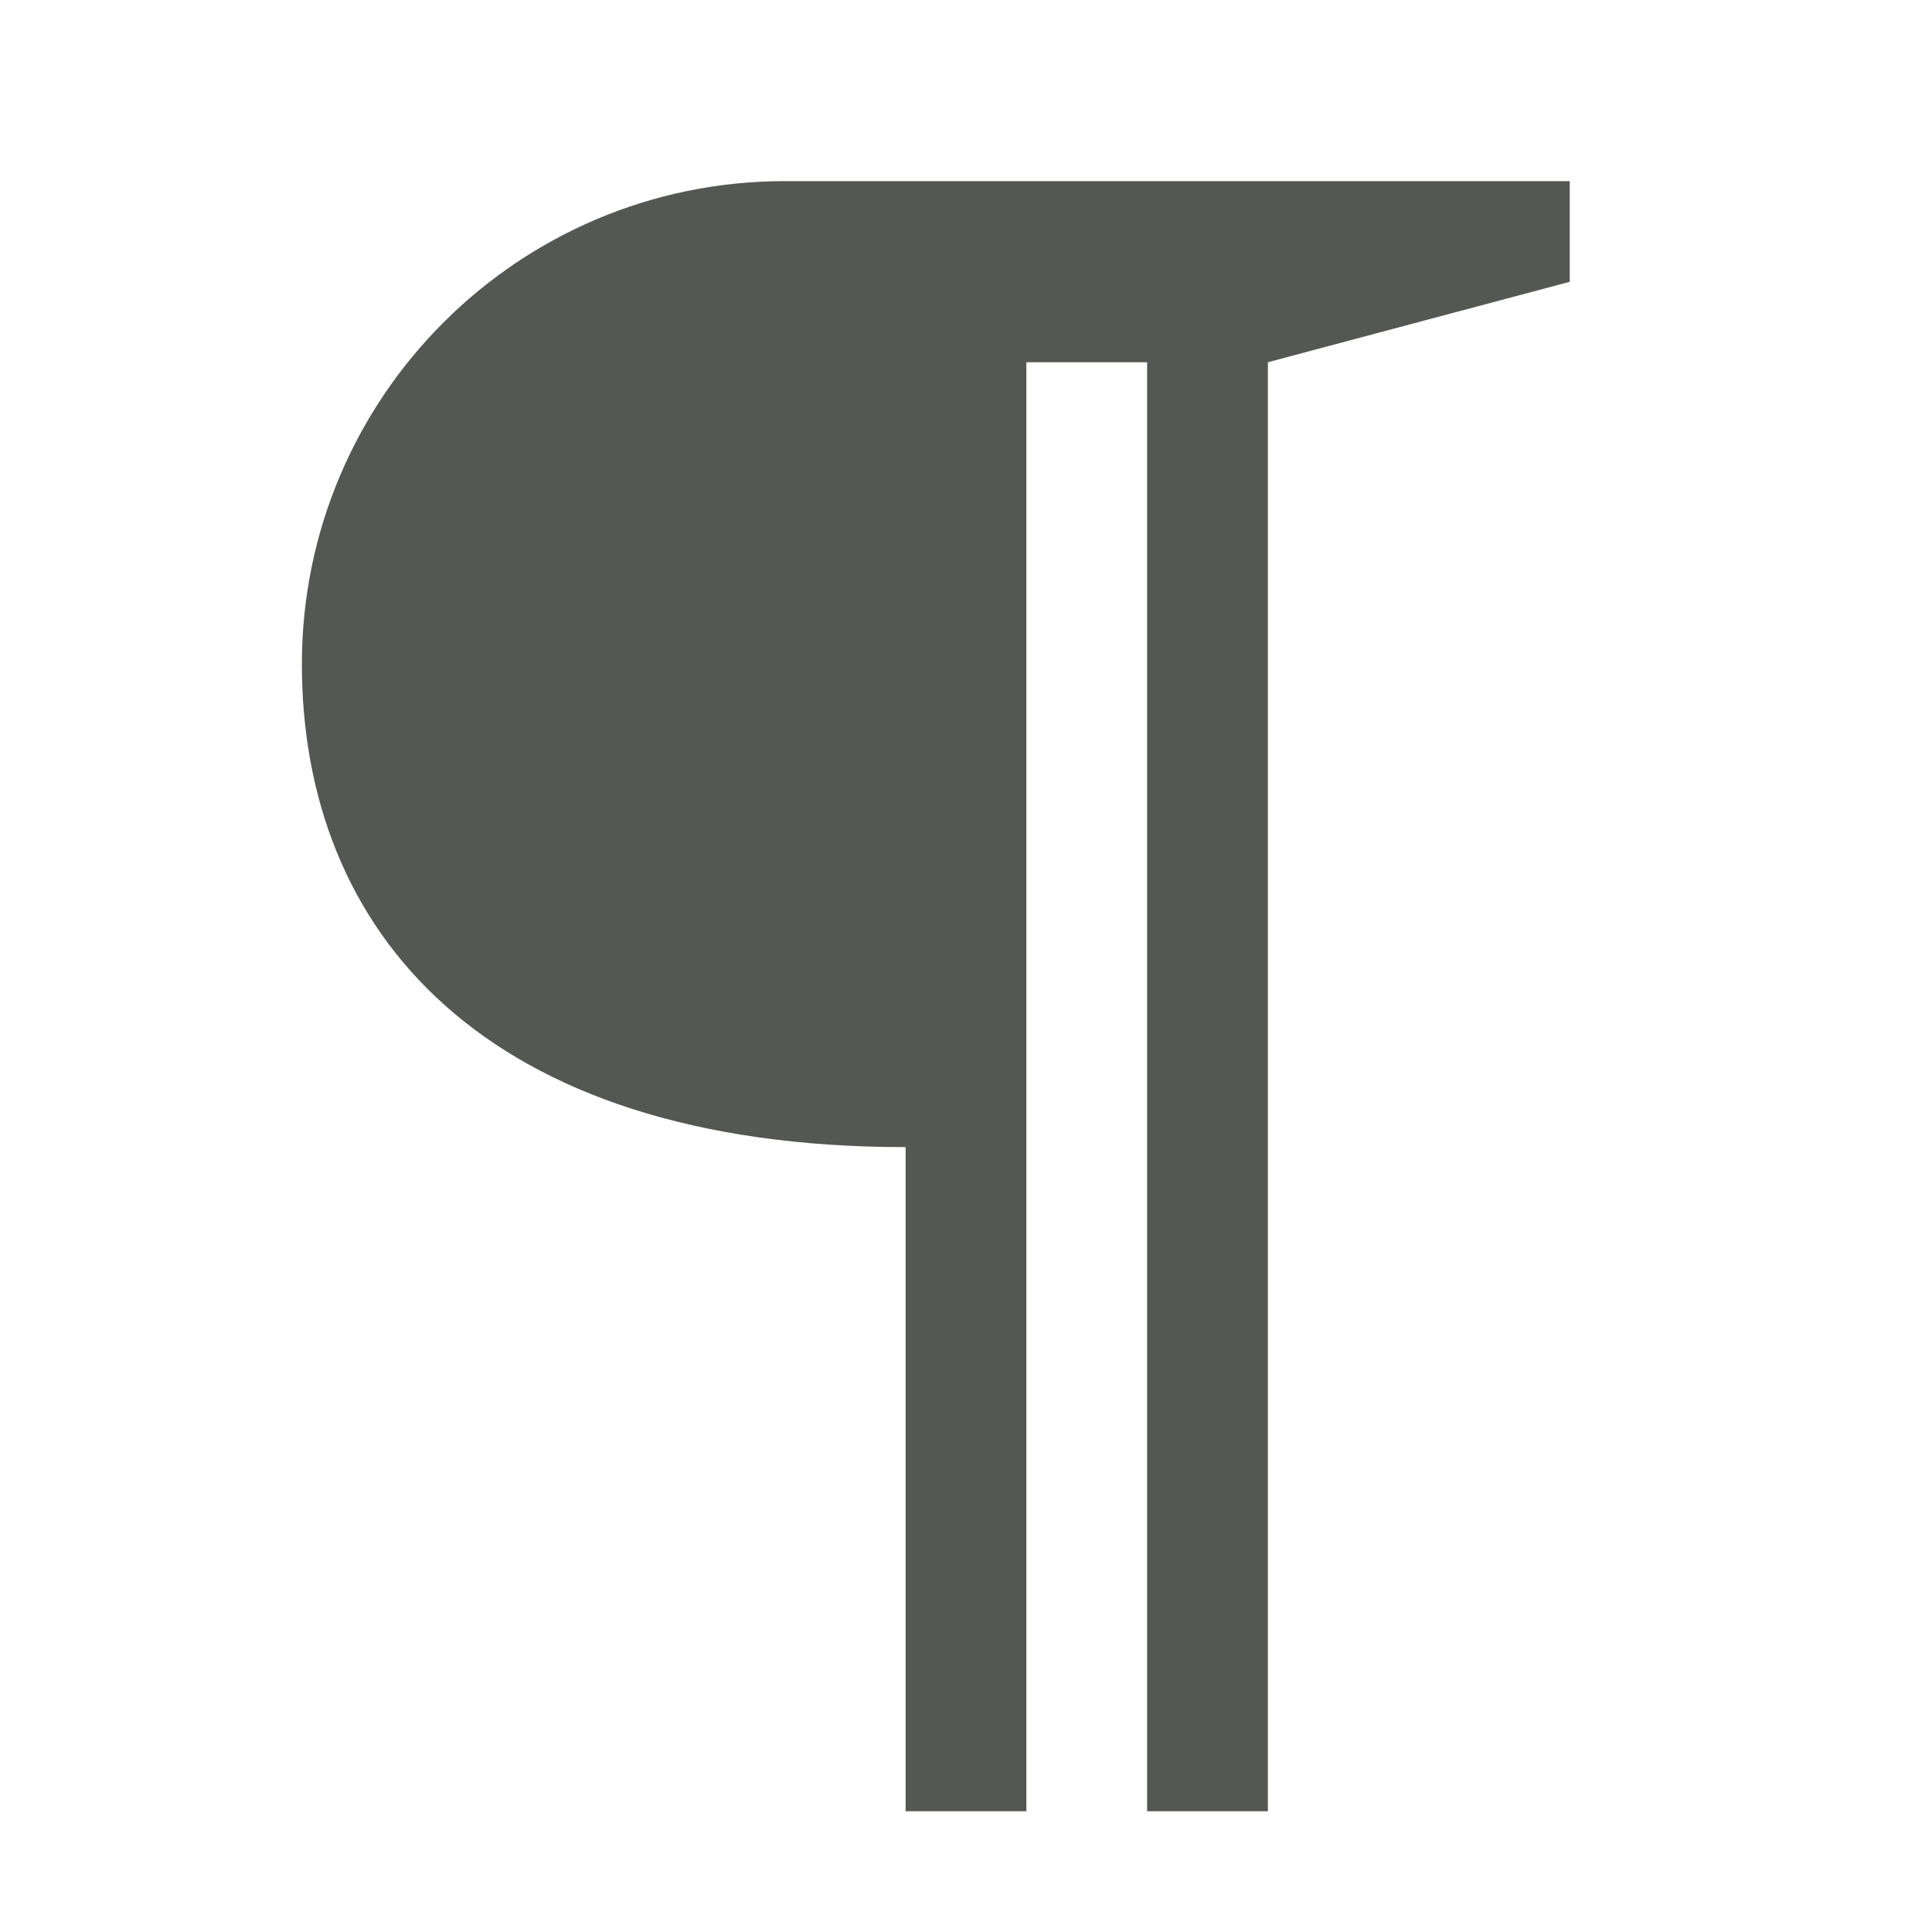
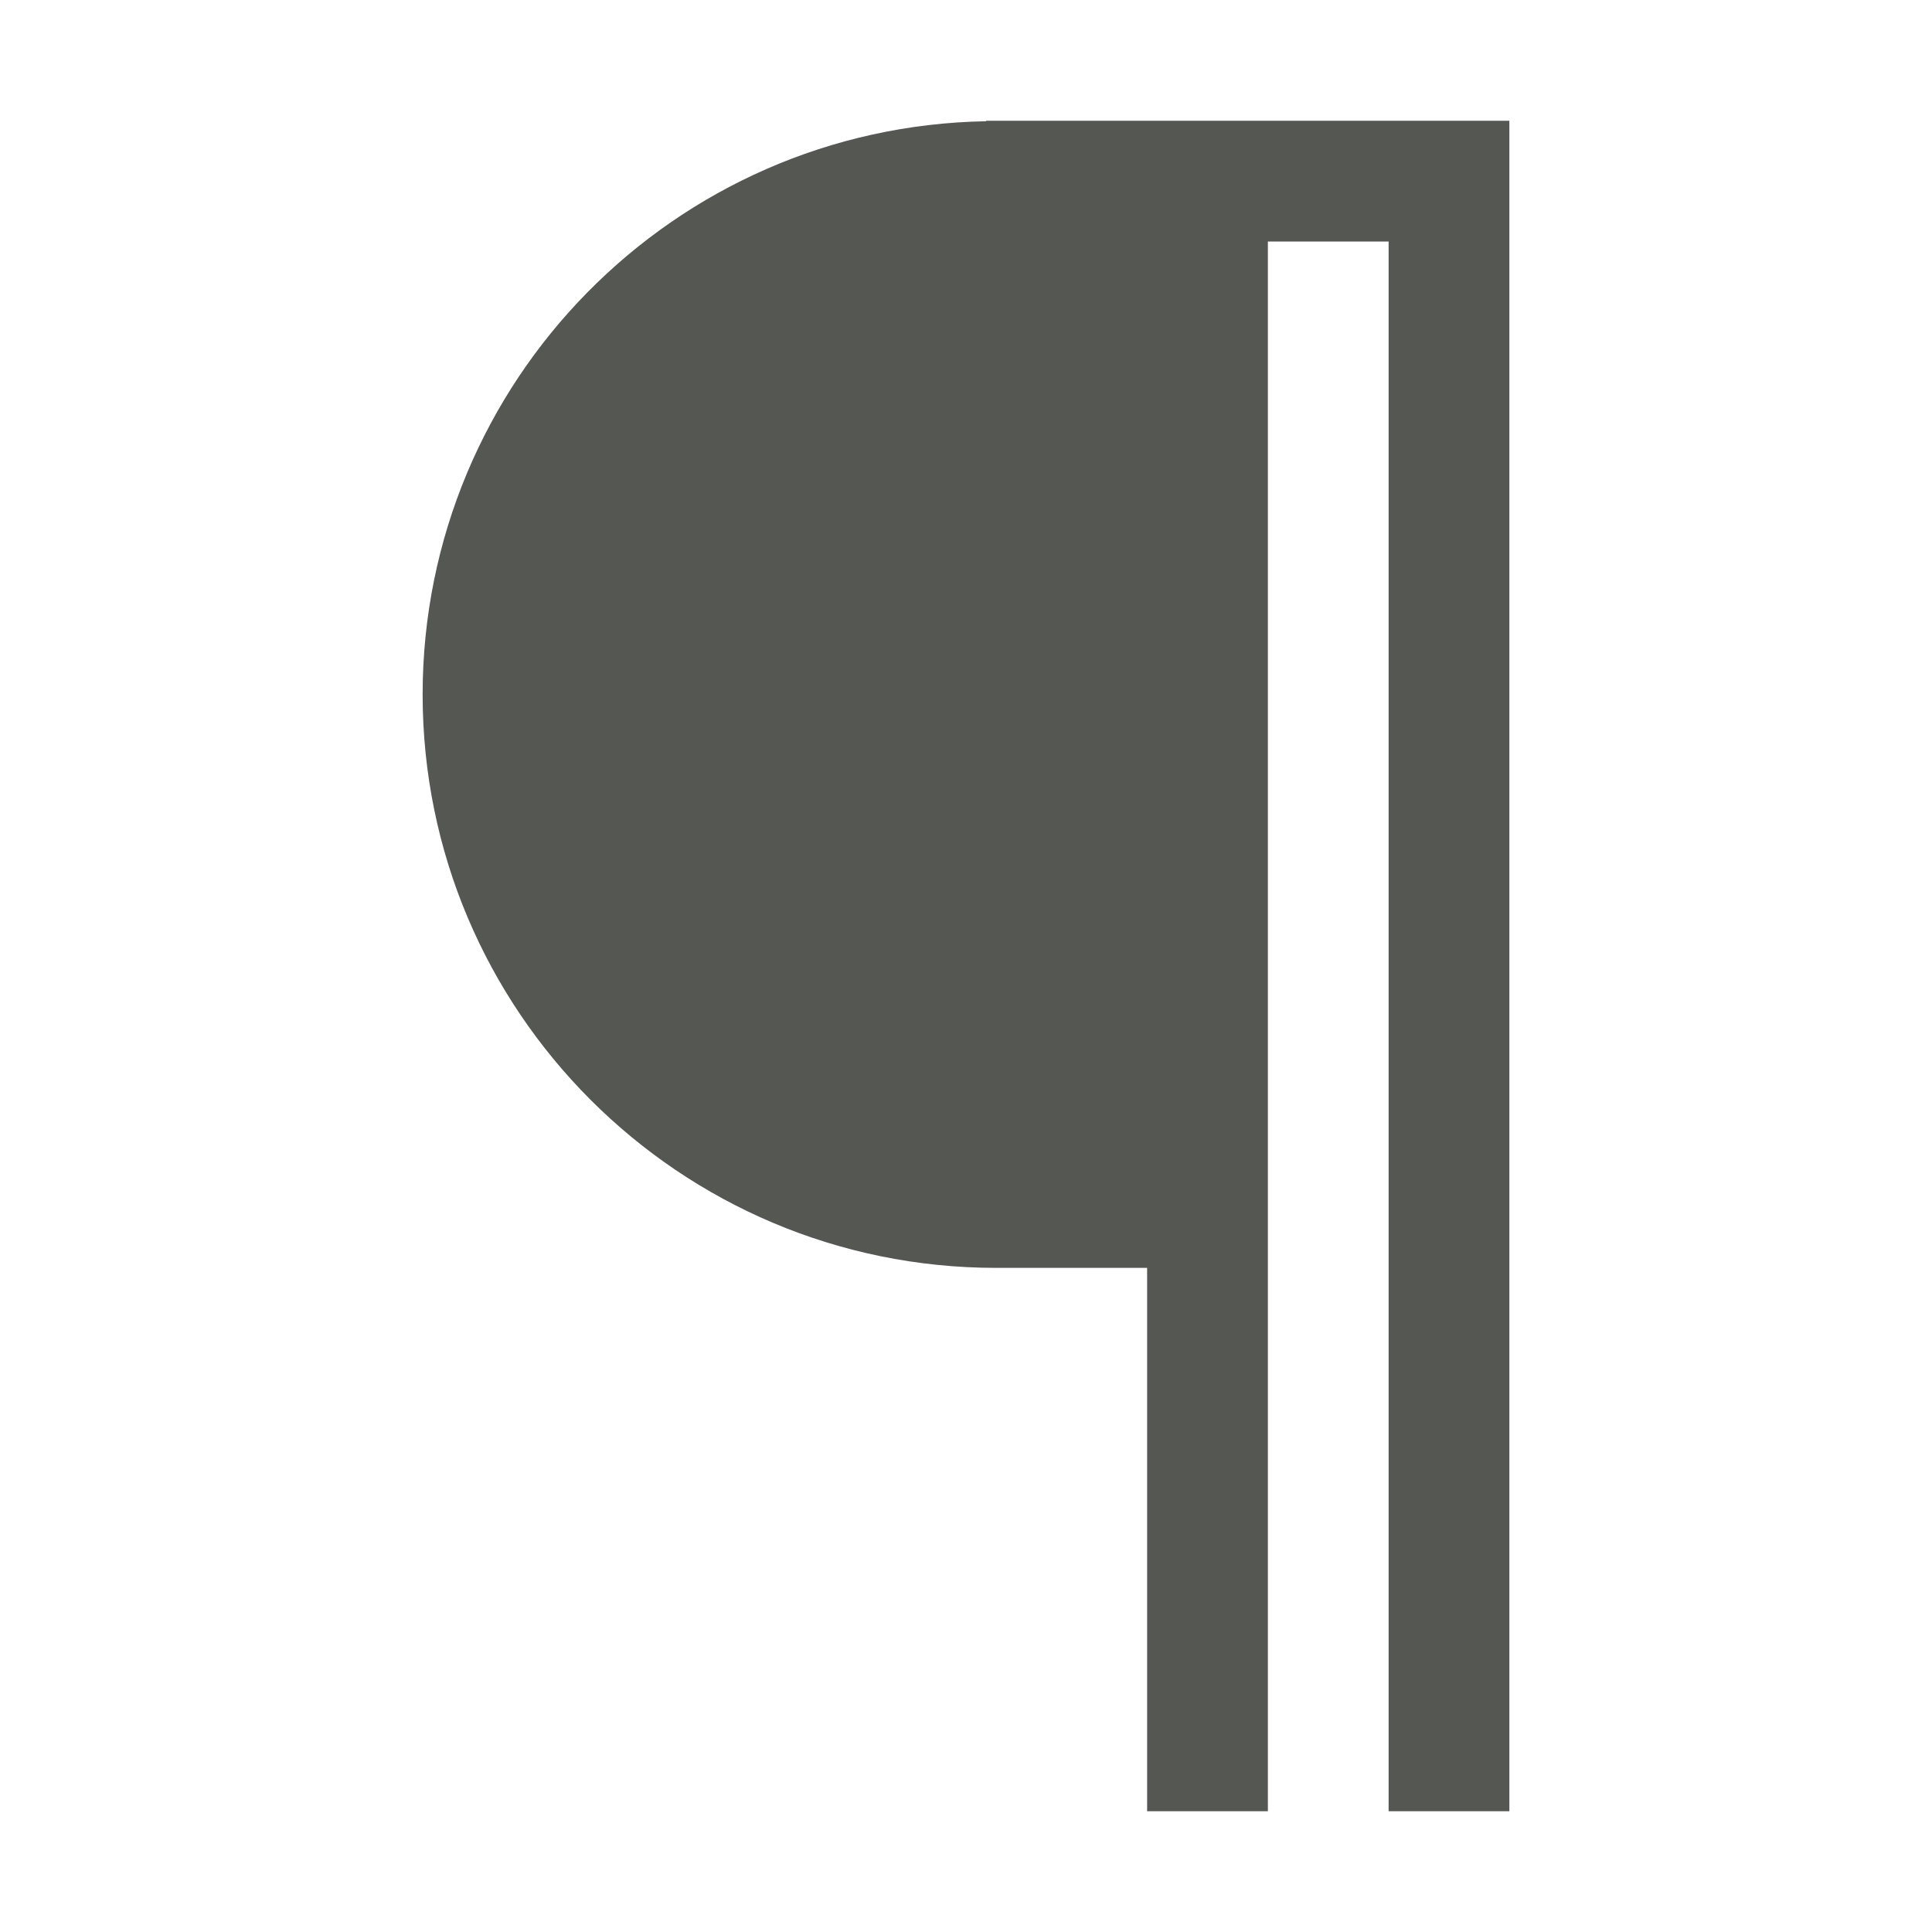
<svg xmlns="http://www.w3.org/2000/svg" height="32" viewBox="0 0 32 32" width="32">
-   <path d="m13 3c-4.418 0-8 3.582-8 8 0 4.418 3 8 10 8v11h2v-24h2v24h2v-24l5-1.333v-1.667z" fill="#555753" stroke-width="1.333" />
+   <path d="m16.334 2v.008a9.5 9.5 0 0 0 -9.334 9.492 9.5 9.5 0 0 0 9.5 9.5h2.5v9h2v-26h1.334.666v26h2v-25.666-2.334h-8.5z" fill="#555753" stroke-width="1.333" />
</svg>
